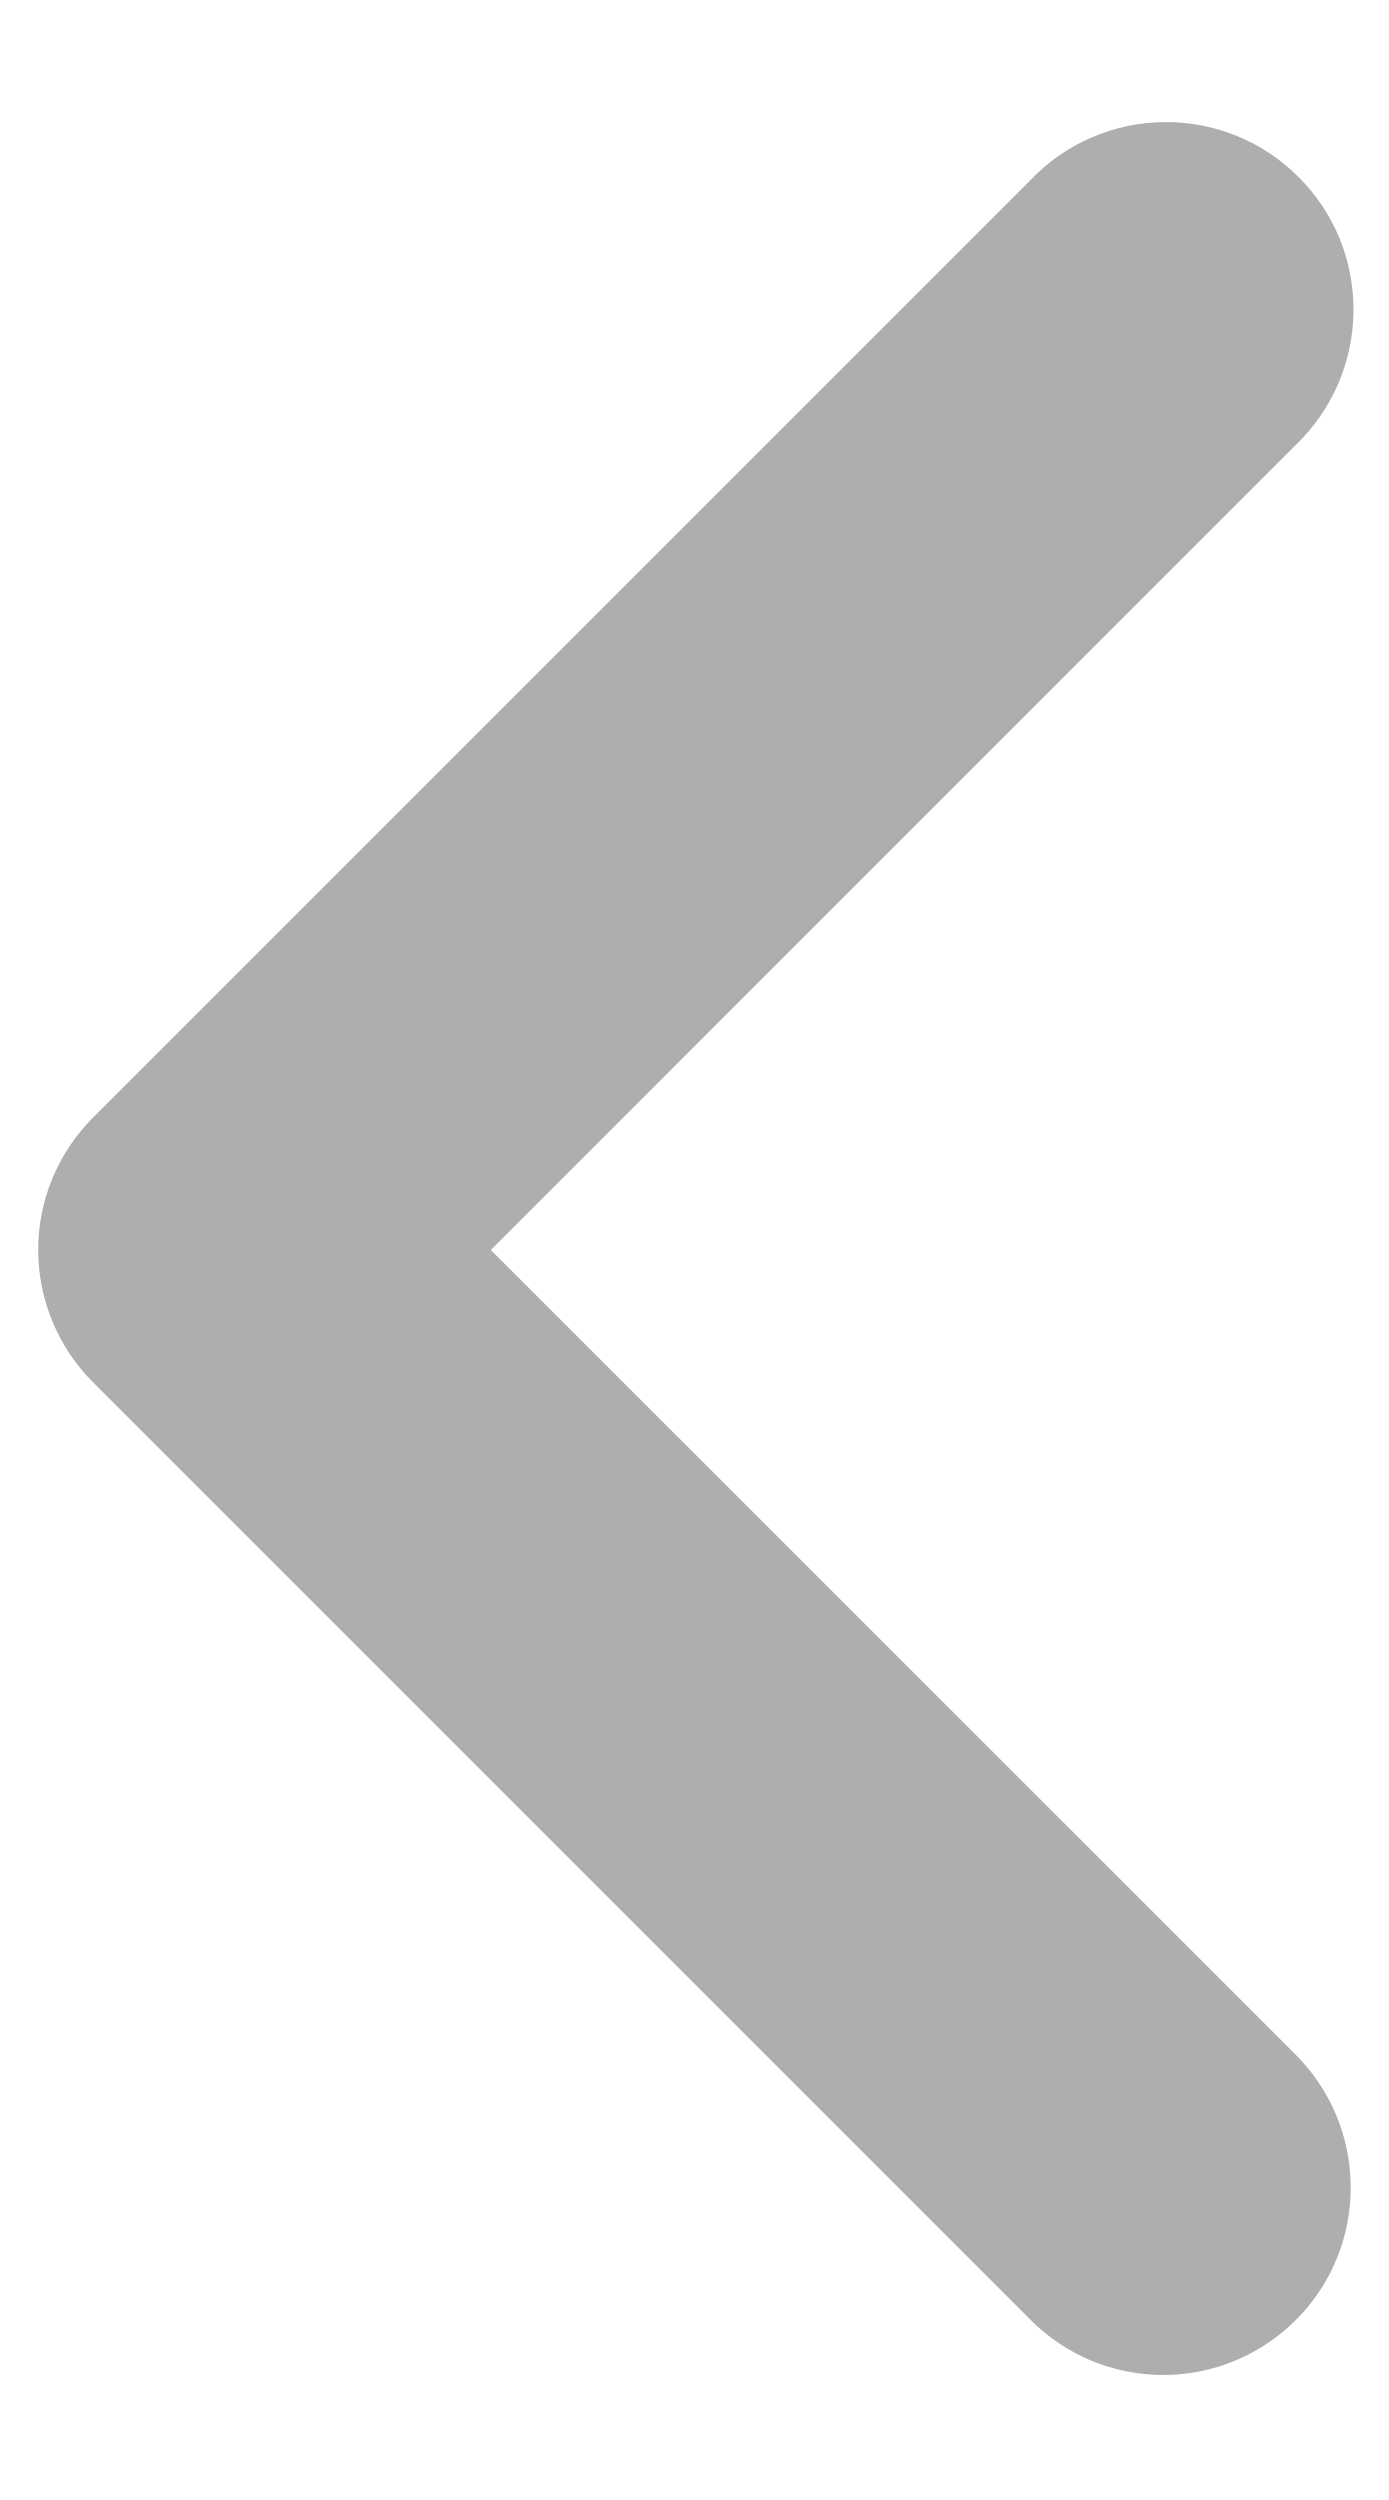
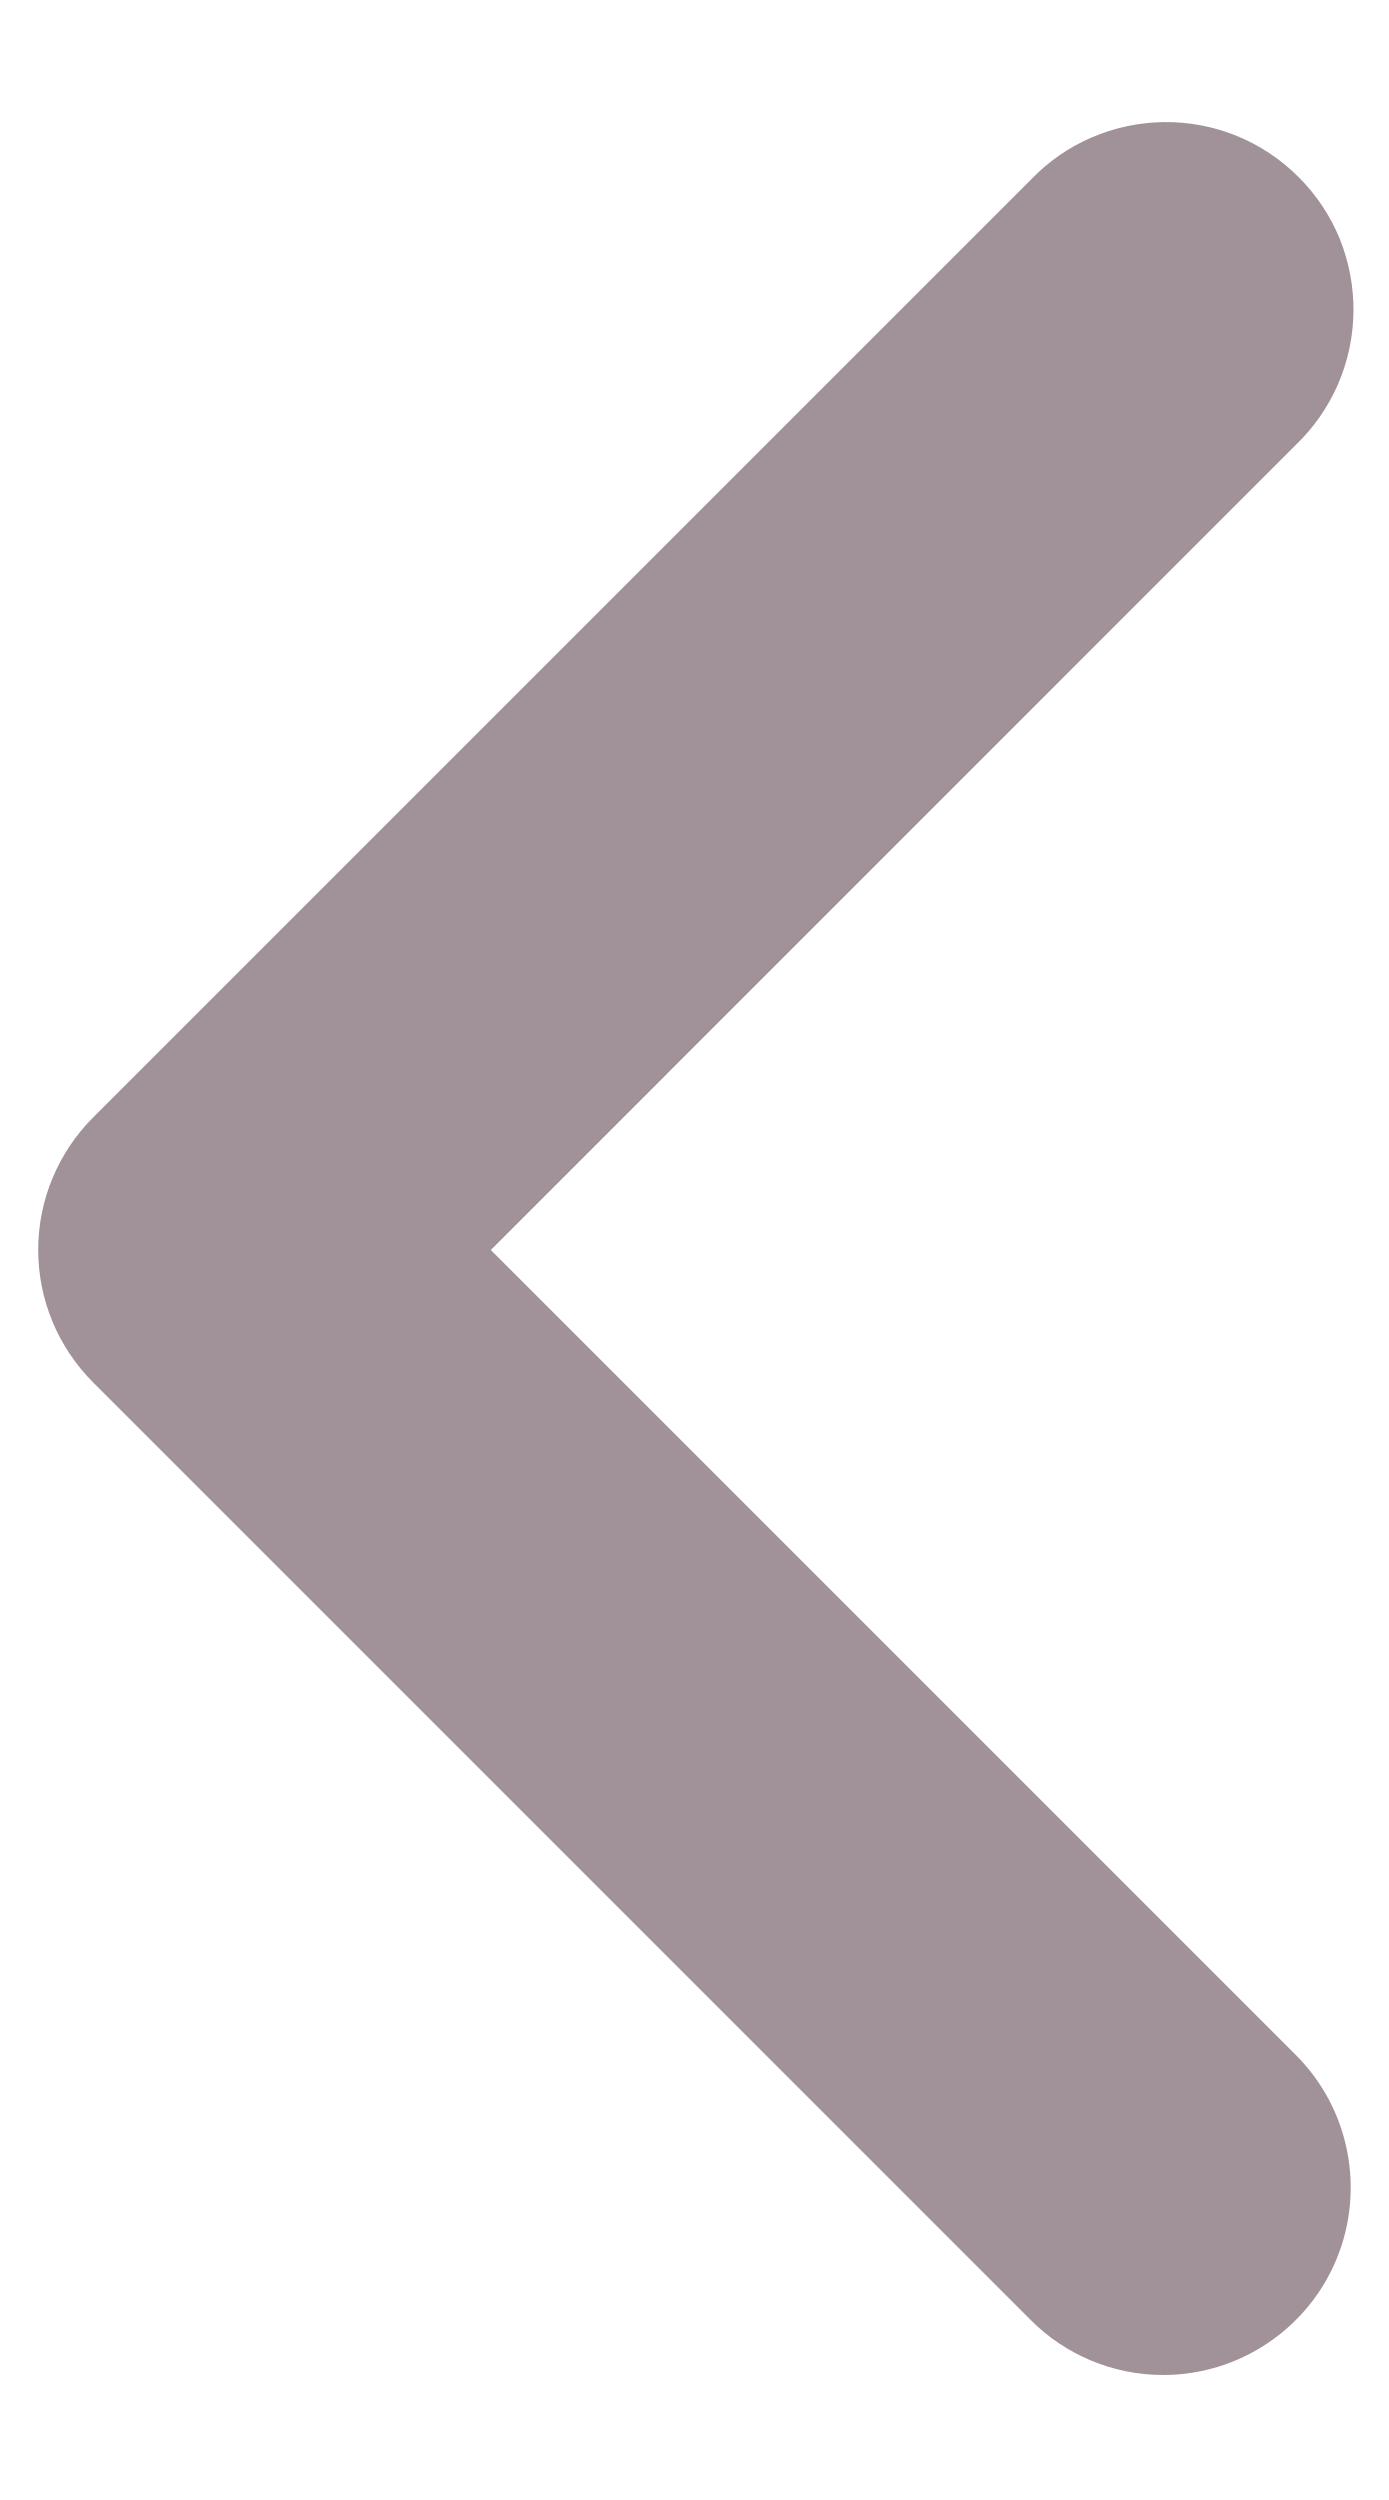
<svg xmlns="http://www.w3.org/2000/svg" width="10" height="18" viewBox="0 0 10 18" fill="none">
-   <path fill-rule="evenodd" clip-rule="evenodd" d="M8.375 17.1C8.198 17.1 8.022 17.065 7.858 16.997C7.695 16.929 7.546 16.83 7.421 16.704L0.671 9.954C0.546 9.829 0.446 9.68 0.378 9.516C0.31 9.352 0.275 9.177 0.275 8.999C0.275 8.822 0.31 8.646 0.378 8.483C0.446 8.319 0.546 8.17 0.671 8.045L7.421 1.295C7.545 1.165 7.694 1.061 7.859 0.99C8.024 0.918 8.202 0.881 8.381 0.879C8.561 0.877 8.739 0.911 8.906 0.979C9.072 1.047 9.223 1.147 9.35 1.275C9.477 1.402 9.578 1.553 9.646 1.719C9.713 1.886 9.747 2.064 9.745 2.244C9.743 2.424 9.705 2.601 9.634 2.766C9.562 2.931 9.459 3.08 9.329 3.204L3.534 9L9.329 14.794C9.518 14.983 9.647 15.224 9.699 15.486C9.751 15.748 9.725 16.019 9.623 16.266C9.521 16.513 9.347 16.724 9.125 16.872C8.903 17.021 8.642 17.1 8.375 17.1Z" fill="#AEAEAE" />
+   <path fill-rule="evenodd" clip-rule="evenodd" d="M8.375 17.1C8.198 17.1 8.022 17.065 7.858 16.997C7.695 16.929 7.546 16.83 7.421 16.704L0.671 9.954C0.546 9.829 0.446 9.68 0.378 9.516C0.31 9.352 0.275 9.177 0.275 8.999C0.275 8.822 0.31 8.646 0.378 8.483C0.446 8.319 0.546 8.17 0.671 8.045L7.421 1.295C7.545 1.165 7.694 1.061 7.859 0.99C8.024 0.919 8.202 0.881 8.381 0.879C8.561 0.877 8.739 0.911 8.906 0.979C9.072 1.047 9.223 1.148 9.35 1.275C9.477 1.402 9.578 1.553 9.646 1.719C9.713 1.886 9.747 2.064 9.745 2.244C9.743 2.424 9.705 2.601 9.634 2.766C9.562 2.931 9.459 3.08 9.329 3.204L3.534 9L9.329 14.795C9.518 14.983 9.647 15.224 9.699 15.486C9.751 15.748 9.725 16.019 9.623 16.266C9.521 16.513 9.347 16.724 9.125 16.872C8.903 17.021 8.642 17.1 8.375 17.1Z" fill="#A1929A" />
</svg>
